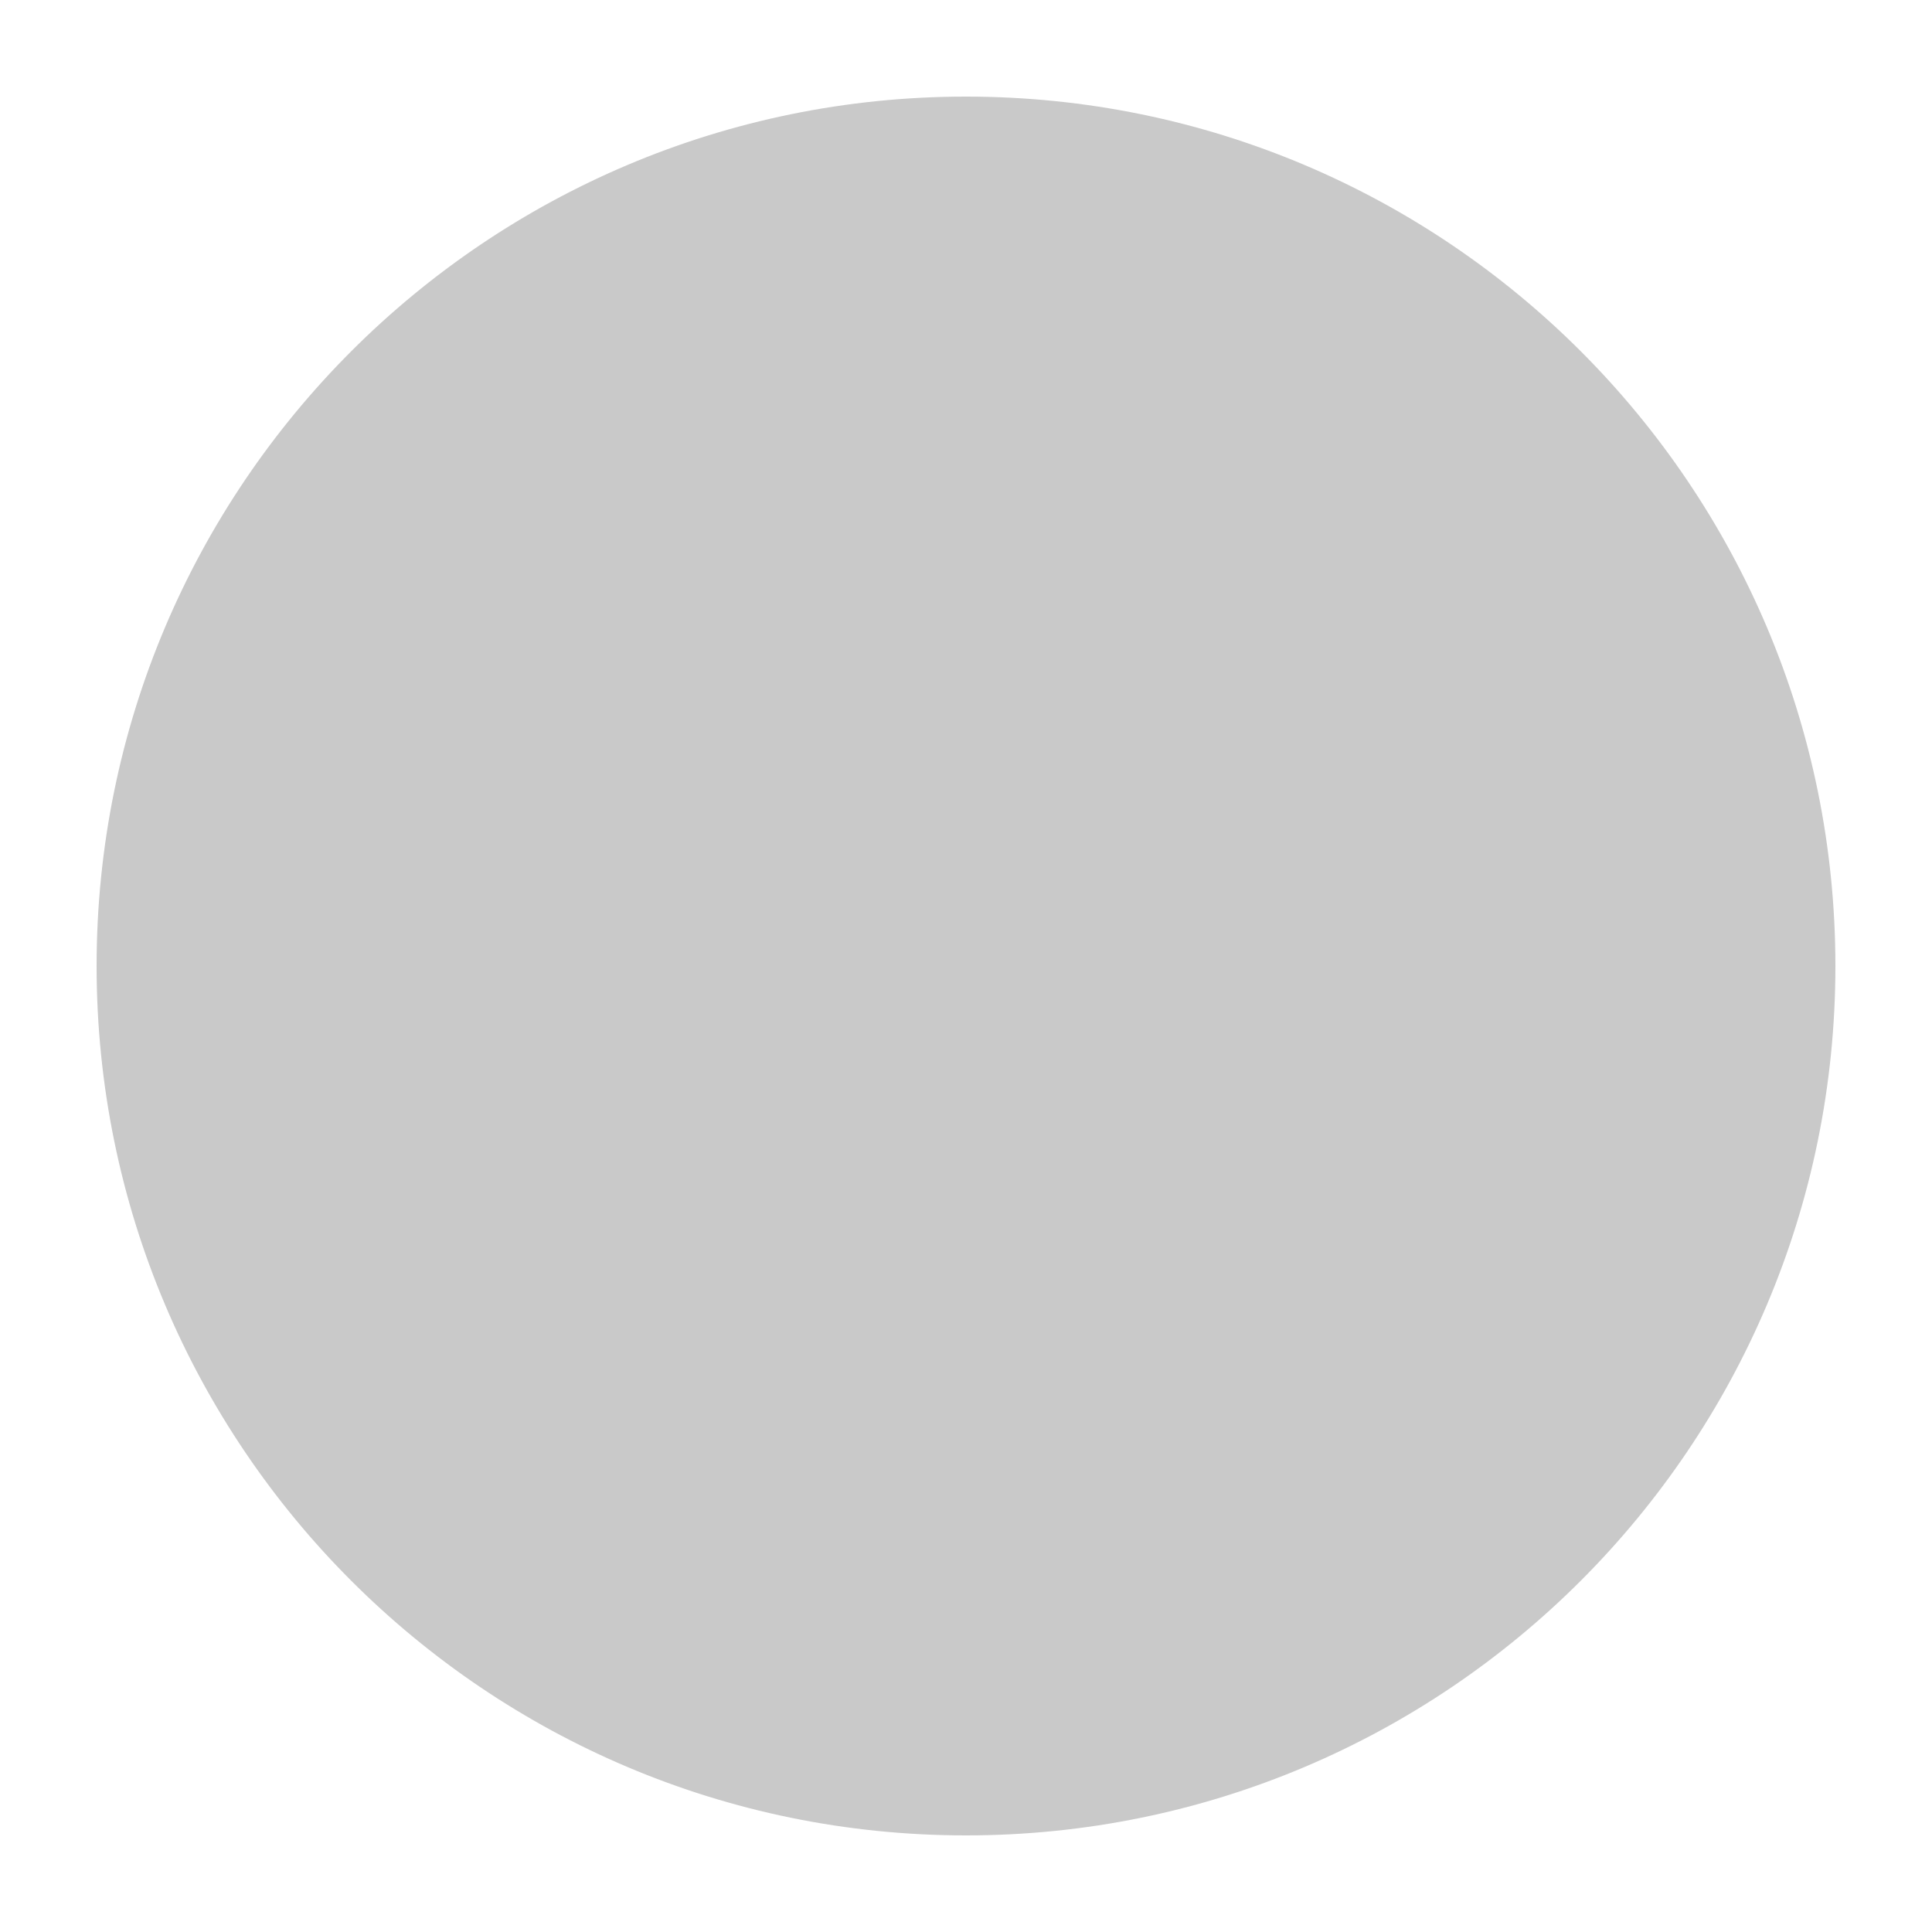
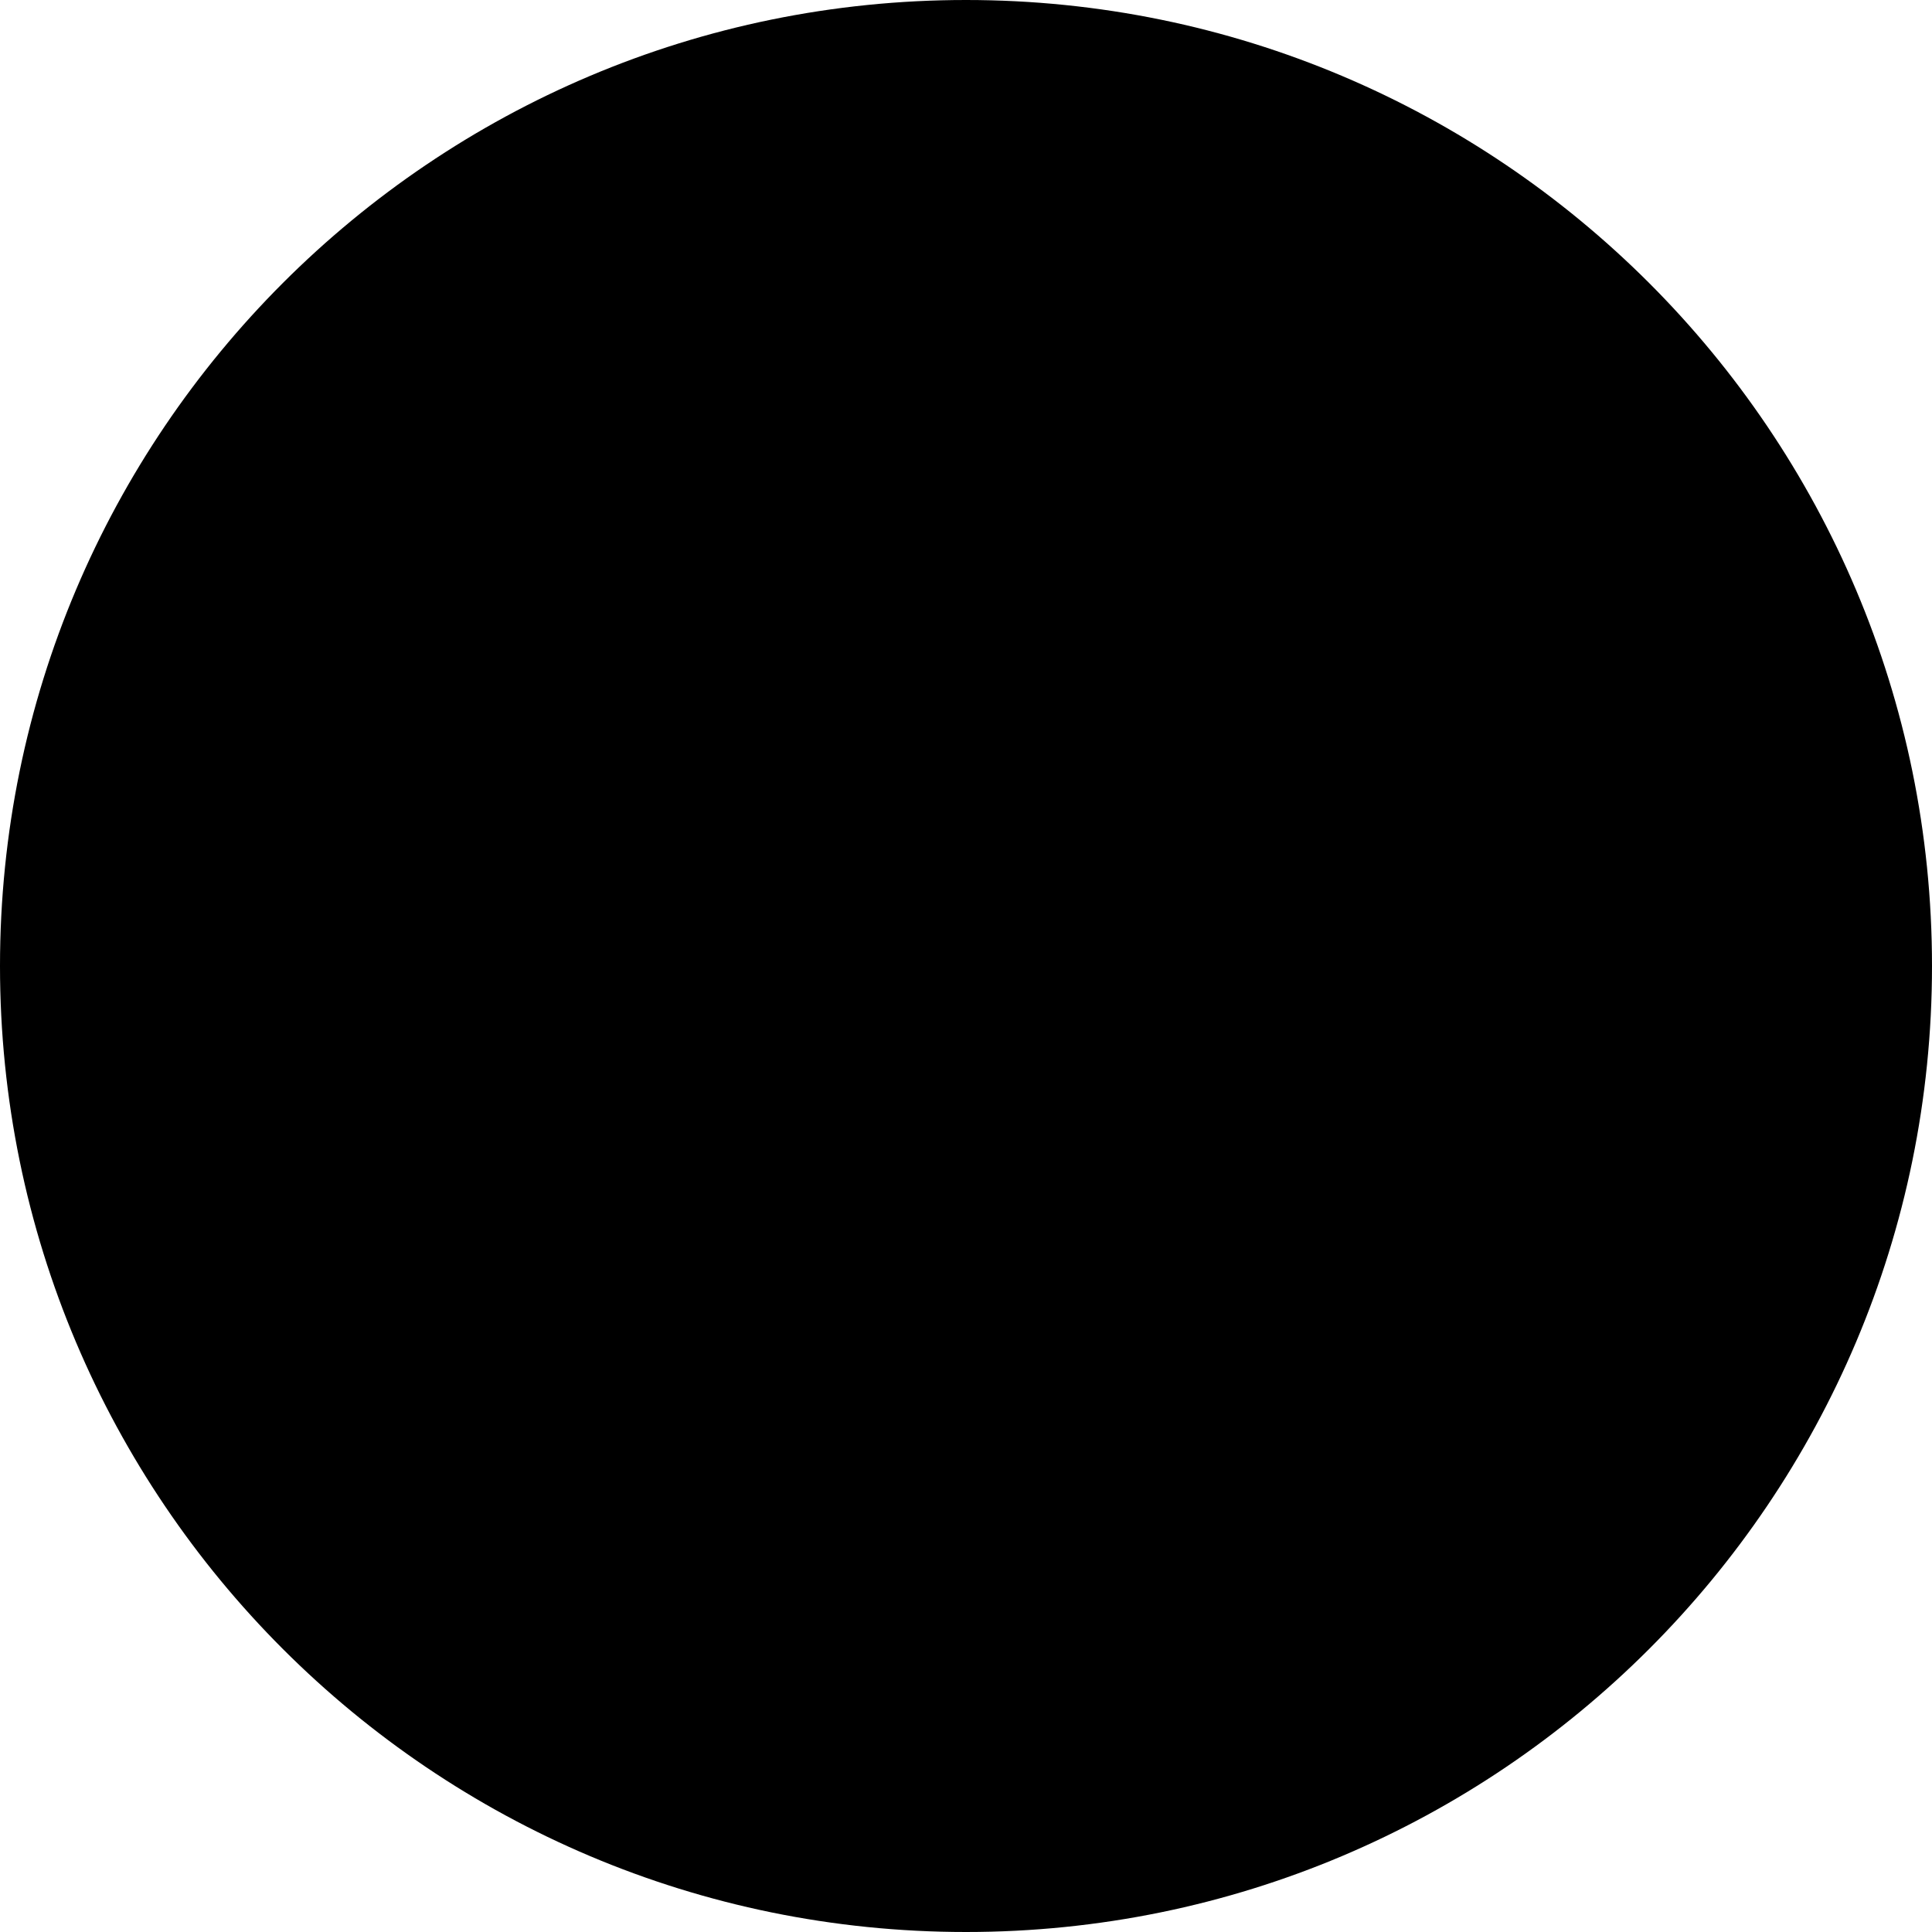
<svg xmlns="http://www.w3.org/2000/svg" width="50px" height="50px" viewBox="0 0 50 50">
  <defs>
-     <mask id="shape" fill="red" stroke="red">
-       <circle cx="25" cy="25" r="22" />
-     </mask>
+     <clipPath id="shape">
+       <circle cx="25" cy="25" r="25" />
+     </clipPath>
  </defs>
  <g id="Page-1" stroke-width="1">
    <g id="play">
-       <circle cx="25" cy="25" r="25" mask="url(#shape)" />
+       <rect x="0" y="0" height="50" width="50" clip-path="url(#shape)" />
    </g>
  </g>
</svg>
